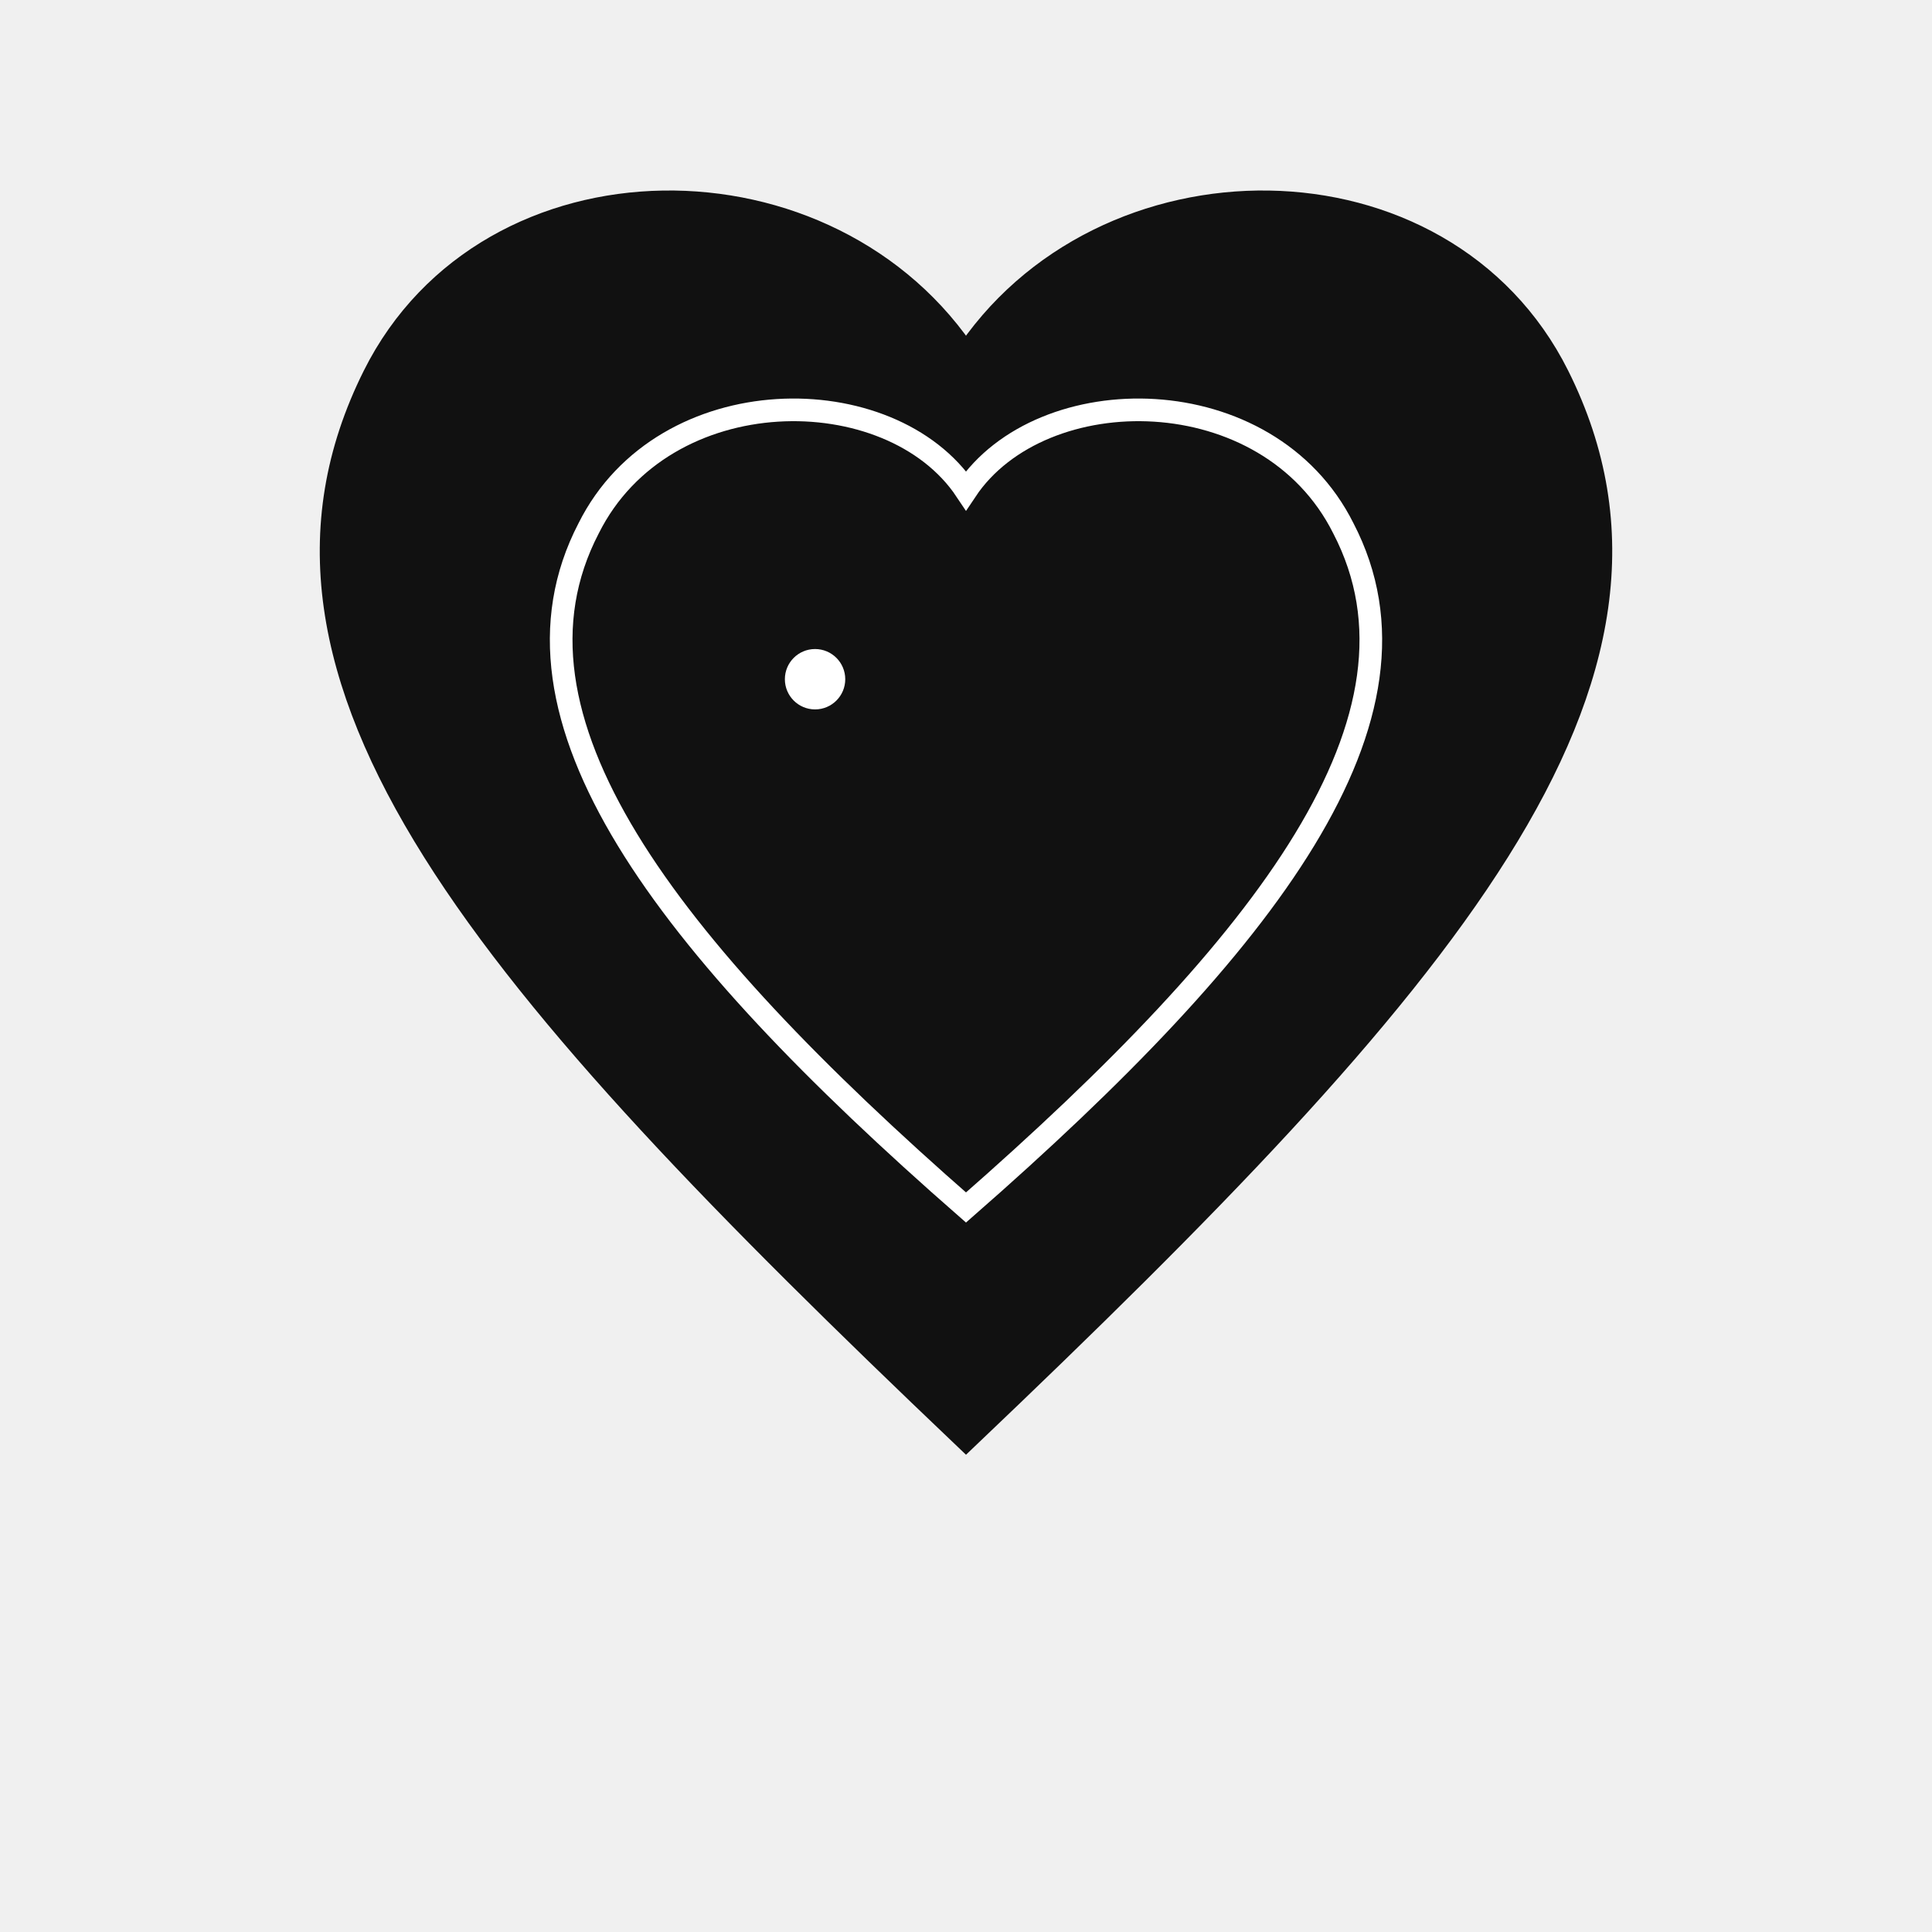
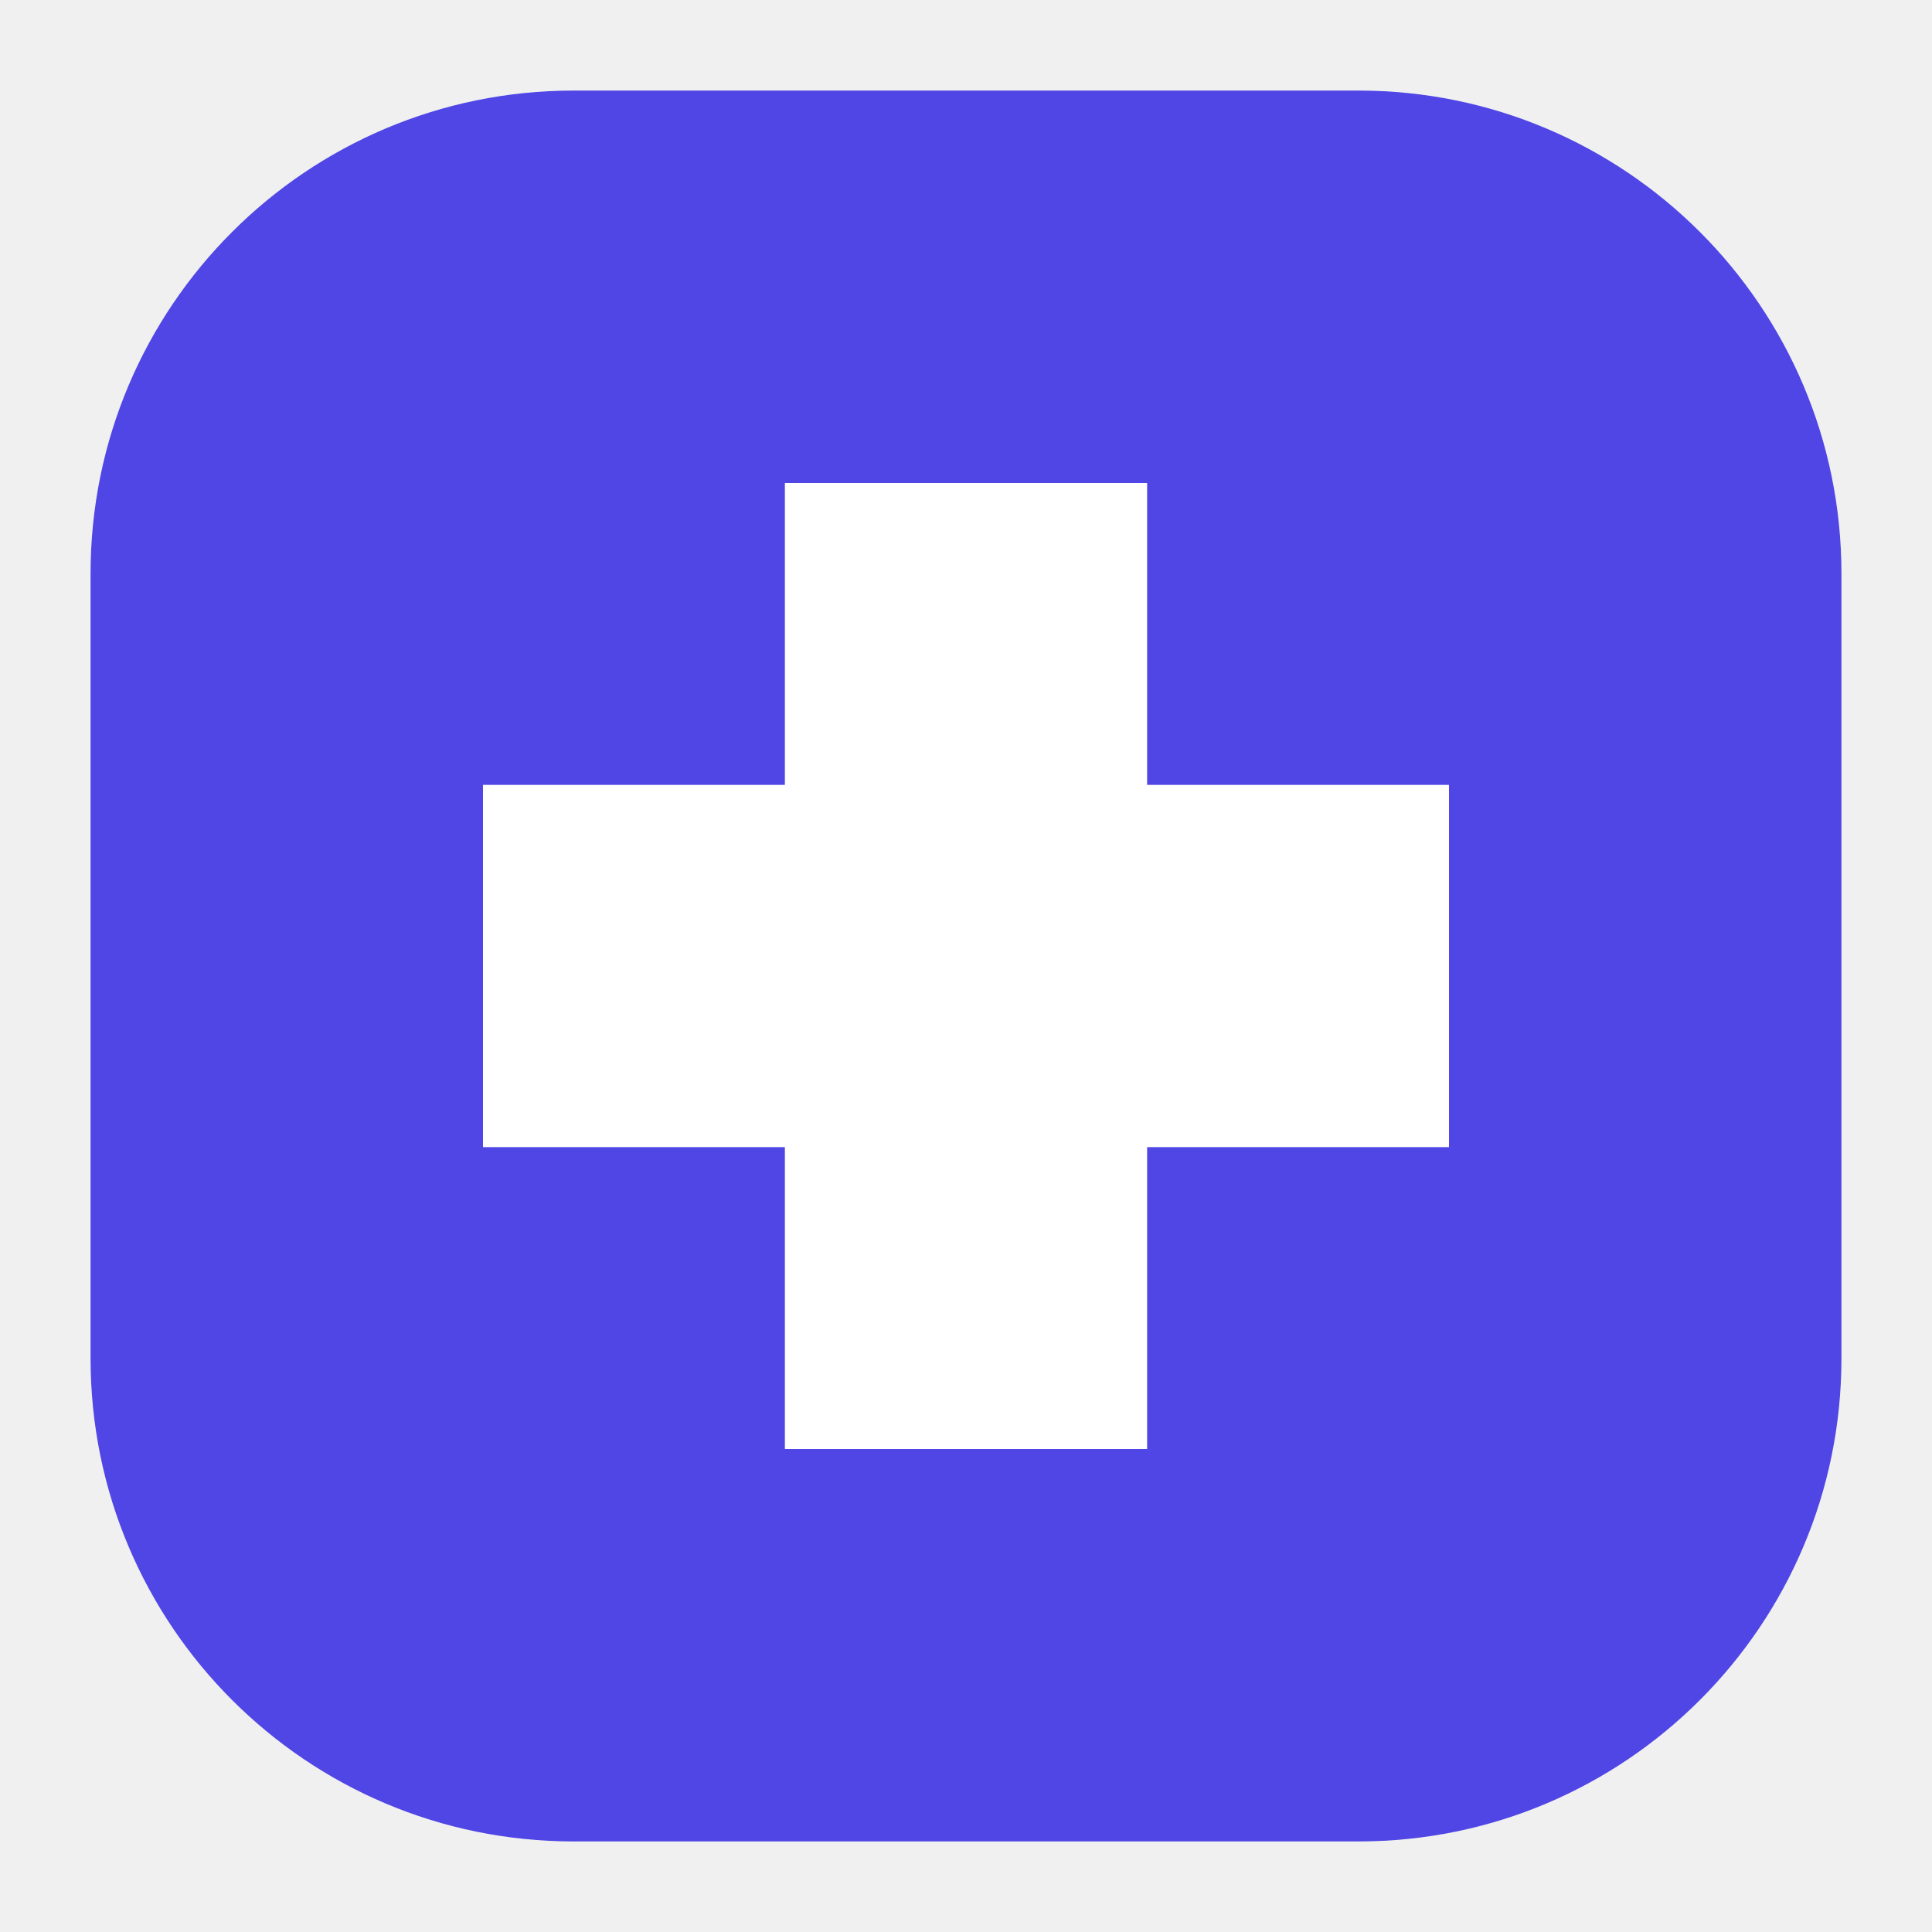
- <svg xmlns="http://www.w3.org/2000/svg" viewBox="0 0 512 512" fill="none">
-   <path d="M256 96 C 220 40 130 40 100 100 C 60 180 130 260 256 380 C 382 260 452 180 412 100 C 382 40 292 40 256 96 Z" fill="#111" stroke="#111" stroke-width="8" />
-   <path d="M256 130 C 236 100 176 100 156 140 C 130 190 176 250 256 320 C 336 250 382 190 356 140 C 336 100 276 100 256 130 Z" fill="none" stroke="#fff" stroke-width="6" />
-   <circle cx="216" cy="180" r="8" fill="#fff" />
+ <svg xmlns="http://www.w3.org/2000/svg" viewBox="0 0 32 32" fill="none" aria-hidden="true">
+   <rect x="1.5" y="1.5" width="29" height="29" rx="8" fill="rgb(79 70 229)" />
+   <path d="M13 8h6v5h5v6h-5v5h-6v-5H8v-6h5V8z" fill="#fff" />
</svg>
